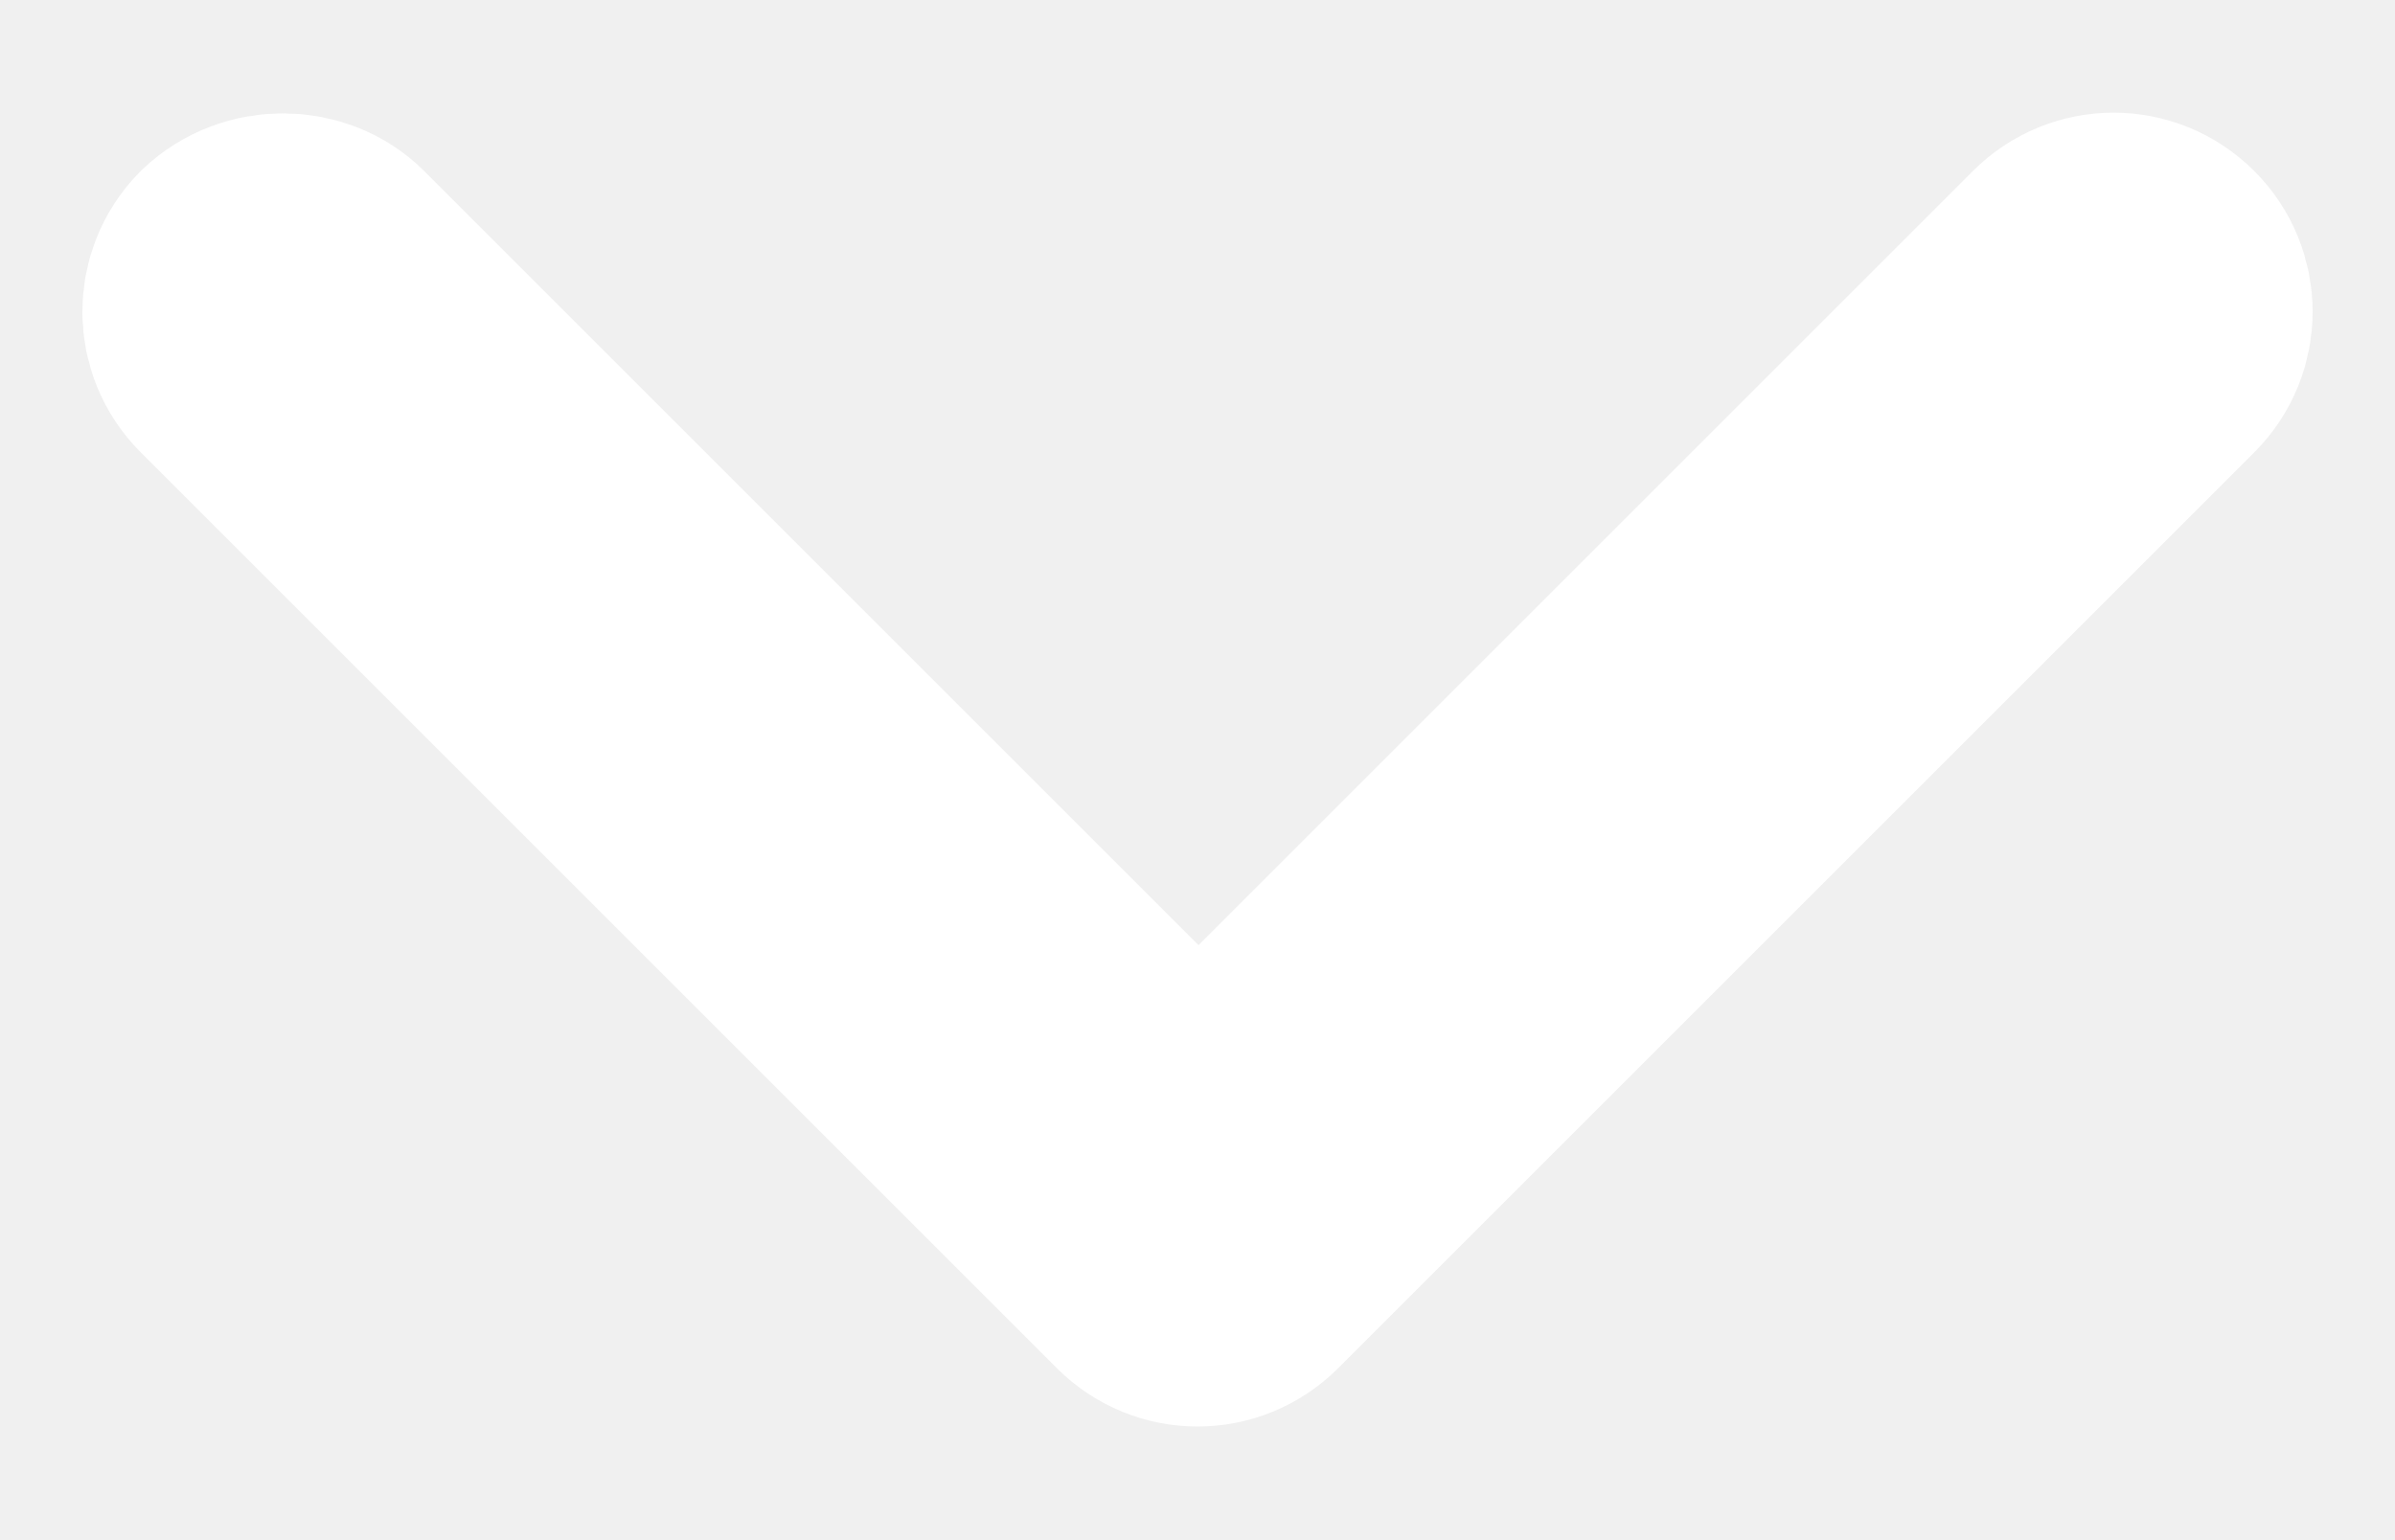
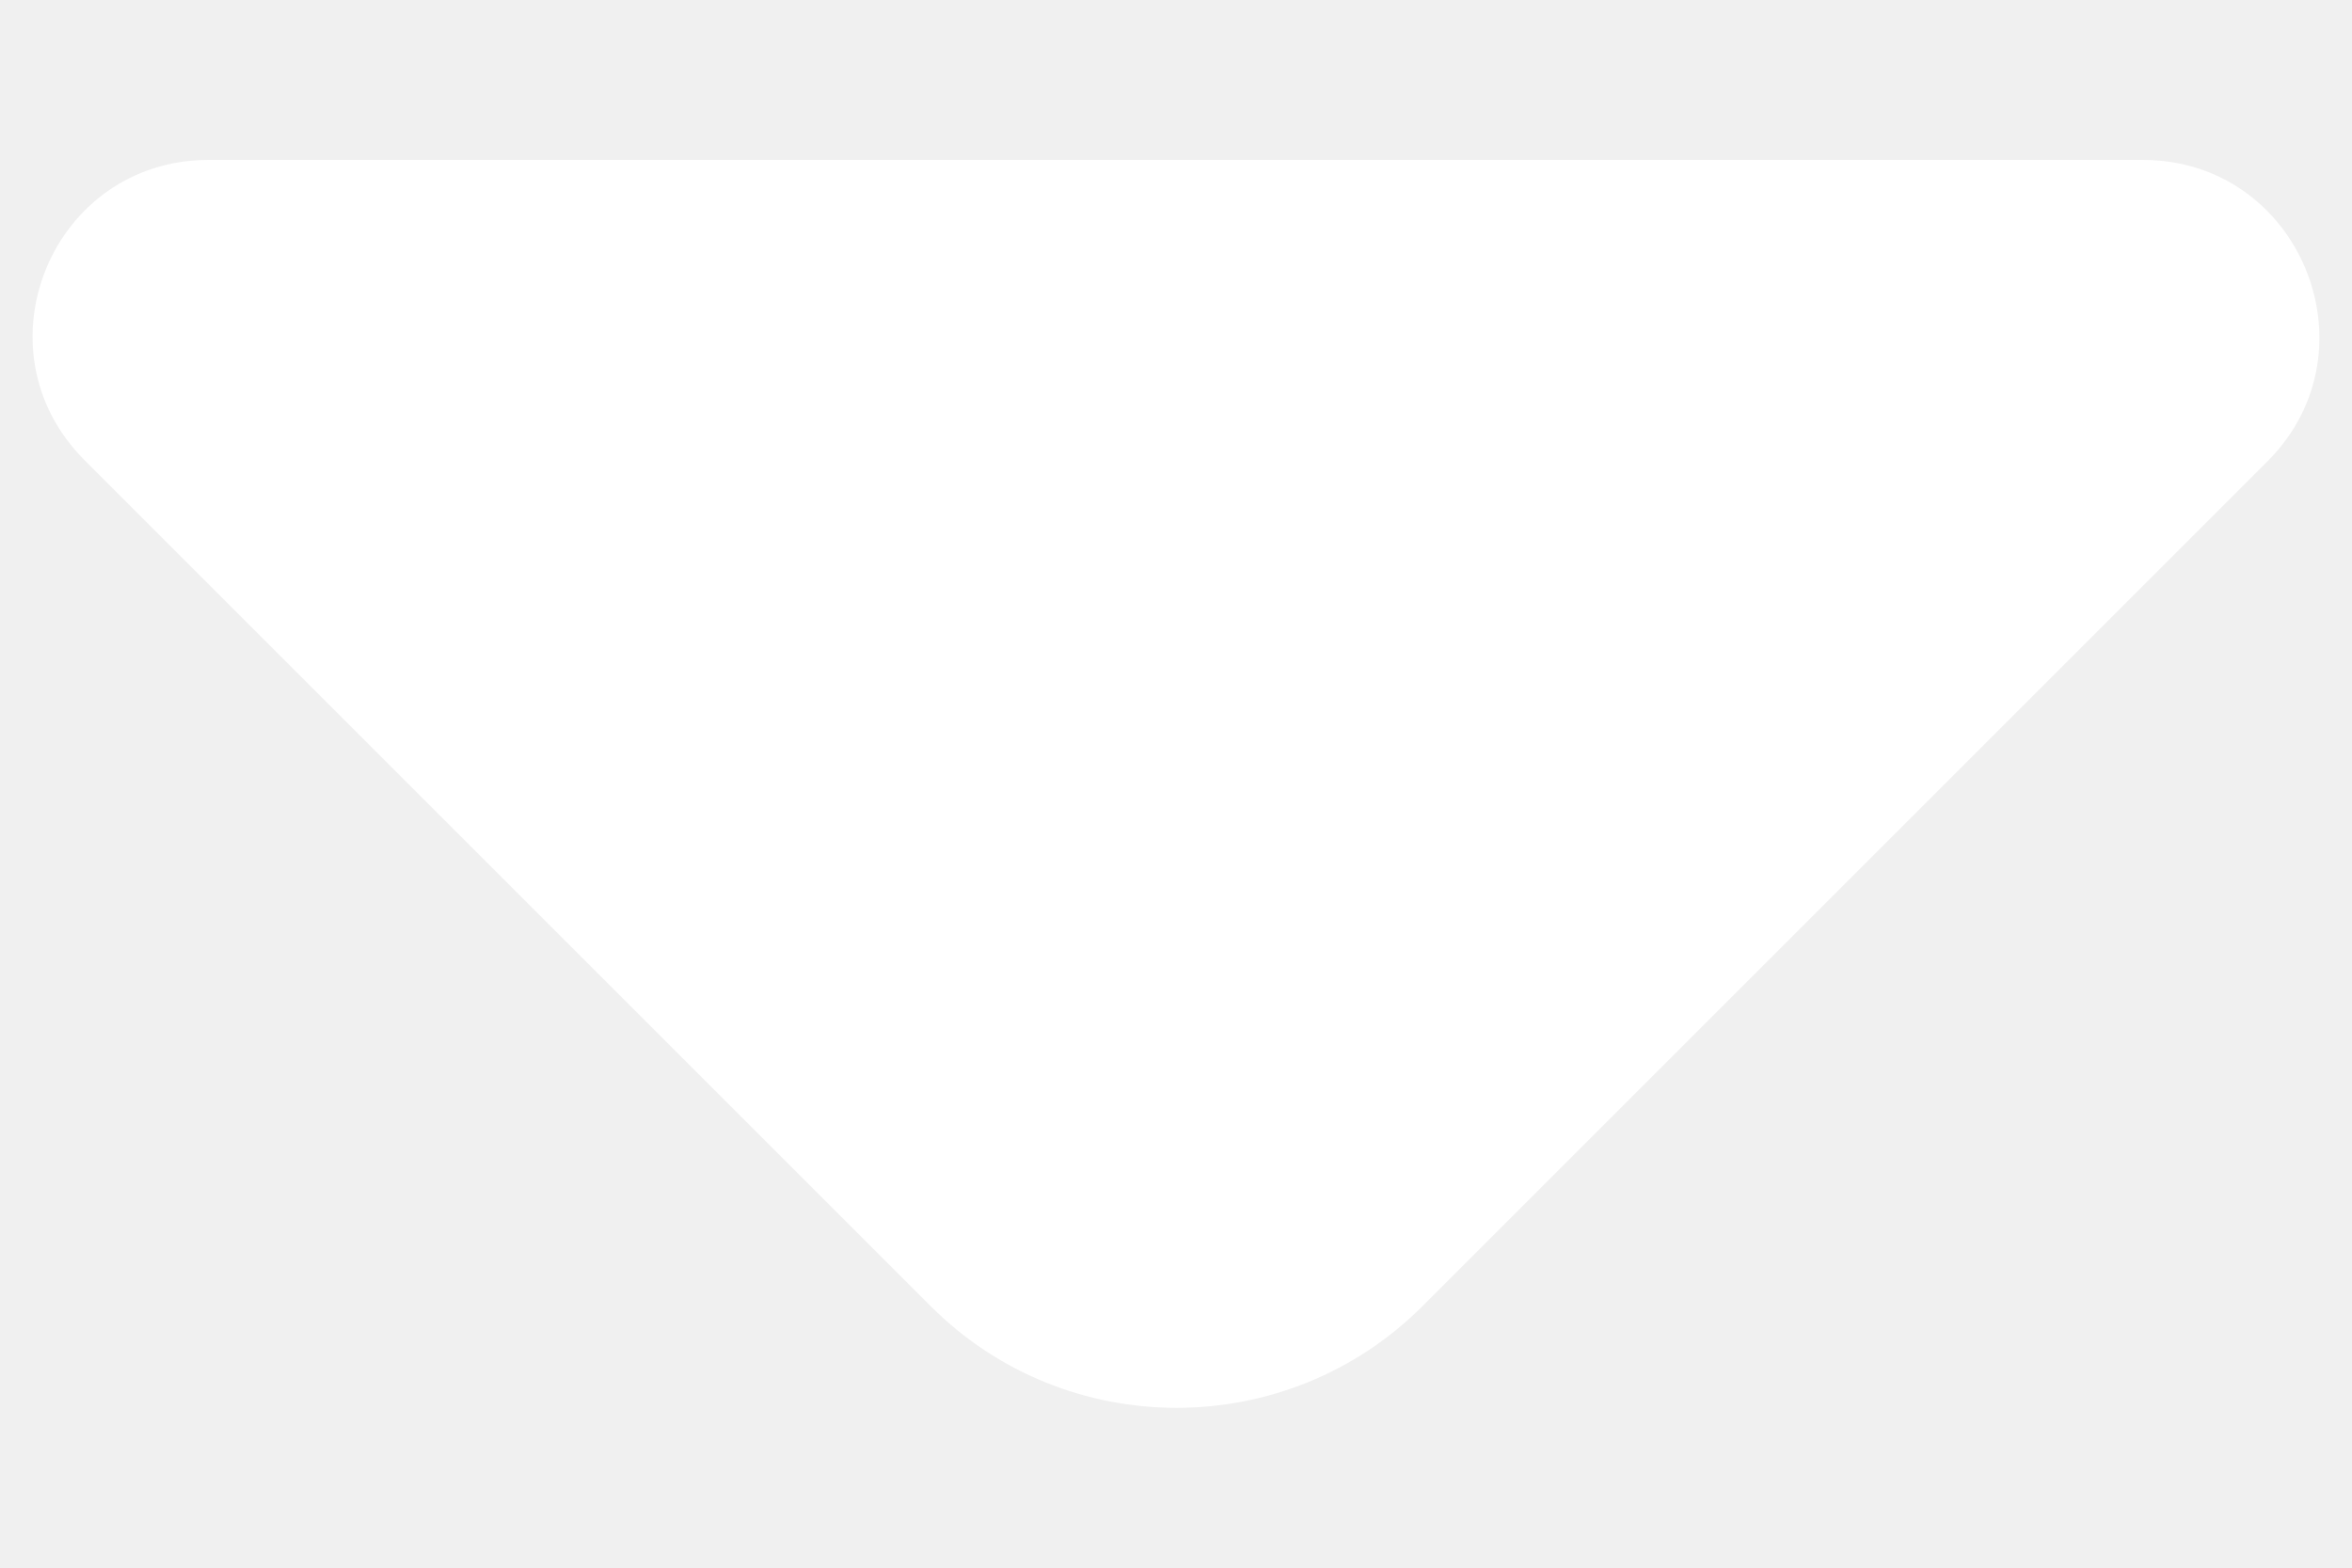
- <svg xmlns="http://www.w3.org/2000/svg" width="14" height="9" viewBox="0 0 14 9" fill="none">
-   <path d="M7.572 6.092L7.006 6.658L6.44 6.092L1.914 1.566C1.781 1.433 1.539 1.423 1.385 1.569C1.246 1.712 1.247 1.938 1.388 2.079L6.743 7.434C6.886 7.577 7.114 7.577 7.257 7.434L12.612 2.079C12.754 1.937 12.754 1.708 12.612 1.566C12.469 1.423 12.241 1.423 12.098 1.566L7.572 6.092Z" fill="white" stroke="white" stroke-width="1.6" />
+ <svg xmlns="http://www.w3.org/2000/svg" width="12" height="8" viewBox="0 0 12 8" fill="none">
+   <path d="M10.932 0.816H1.065C0.265 0.816 -0.135 1.782 0.432 2.349L4.749 6.666C5.44 7.357 6.565 7.357 7.257 6.666L8.899 5.024L11.574 2.349C12.132 1.782 11.732 0.816 10.932 0.816Z" fill="white" />
</svg>
